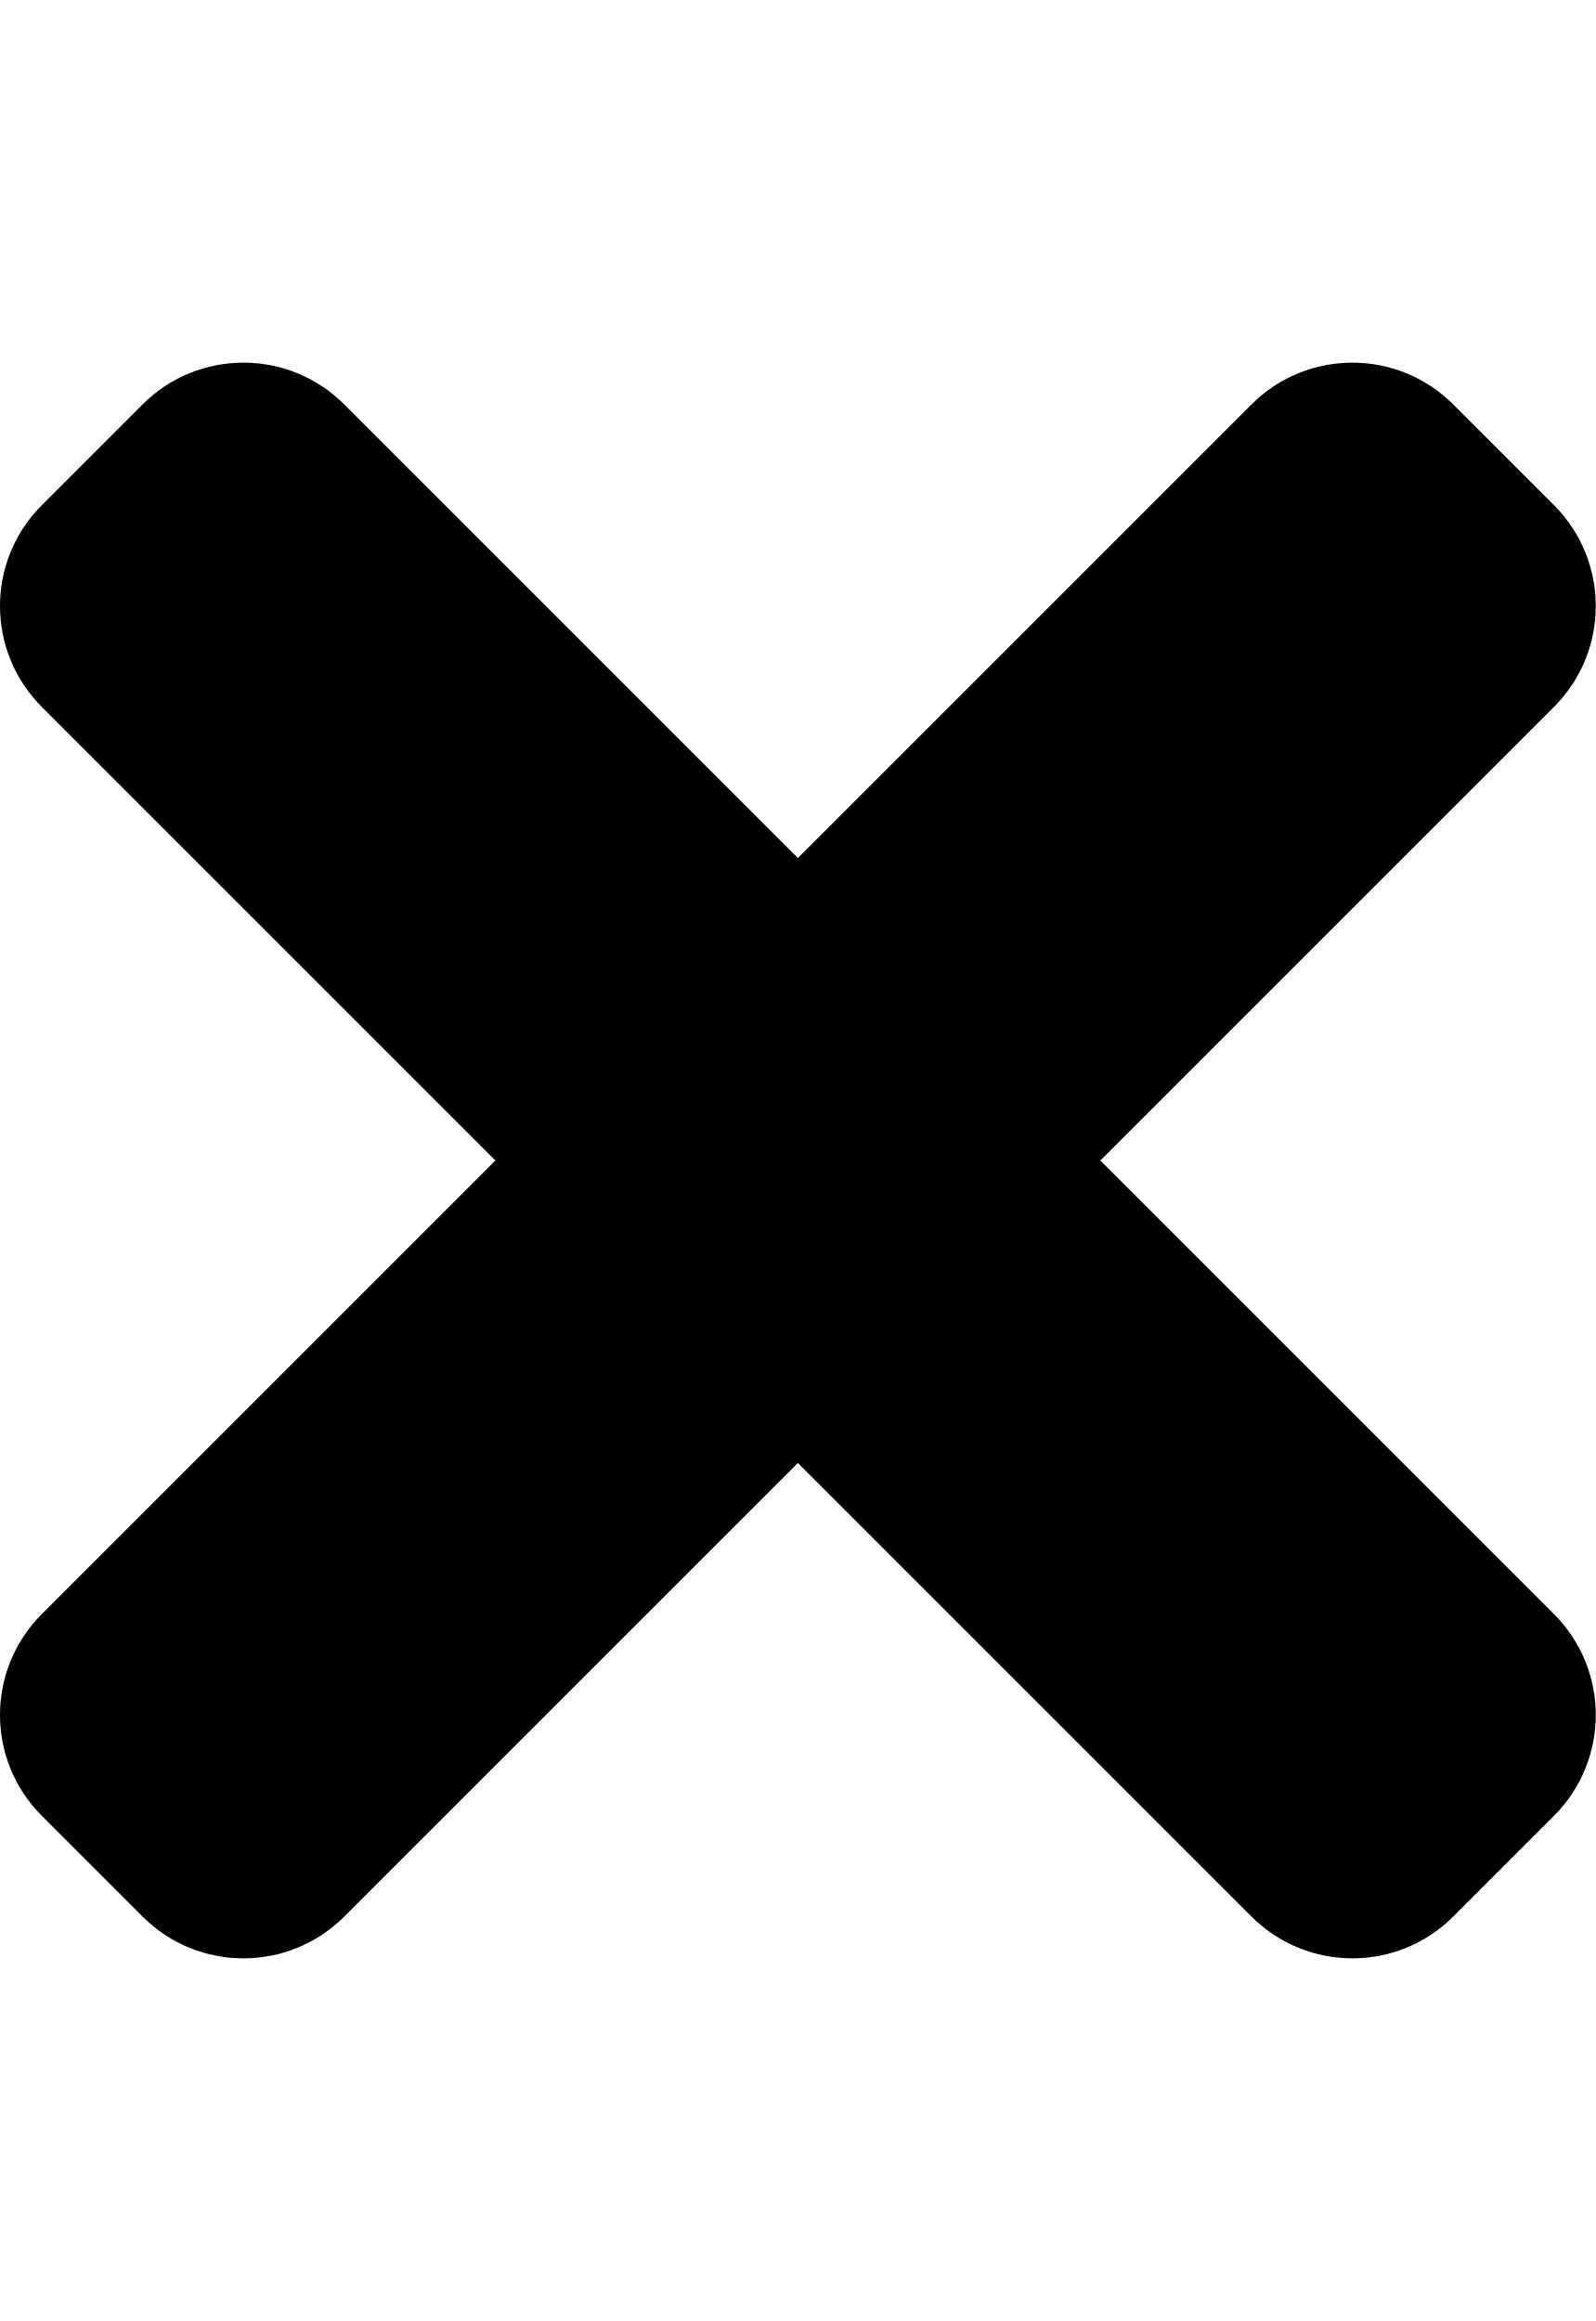
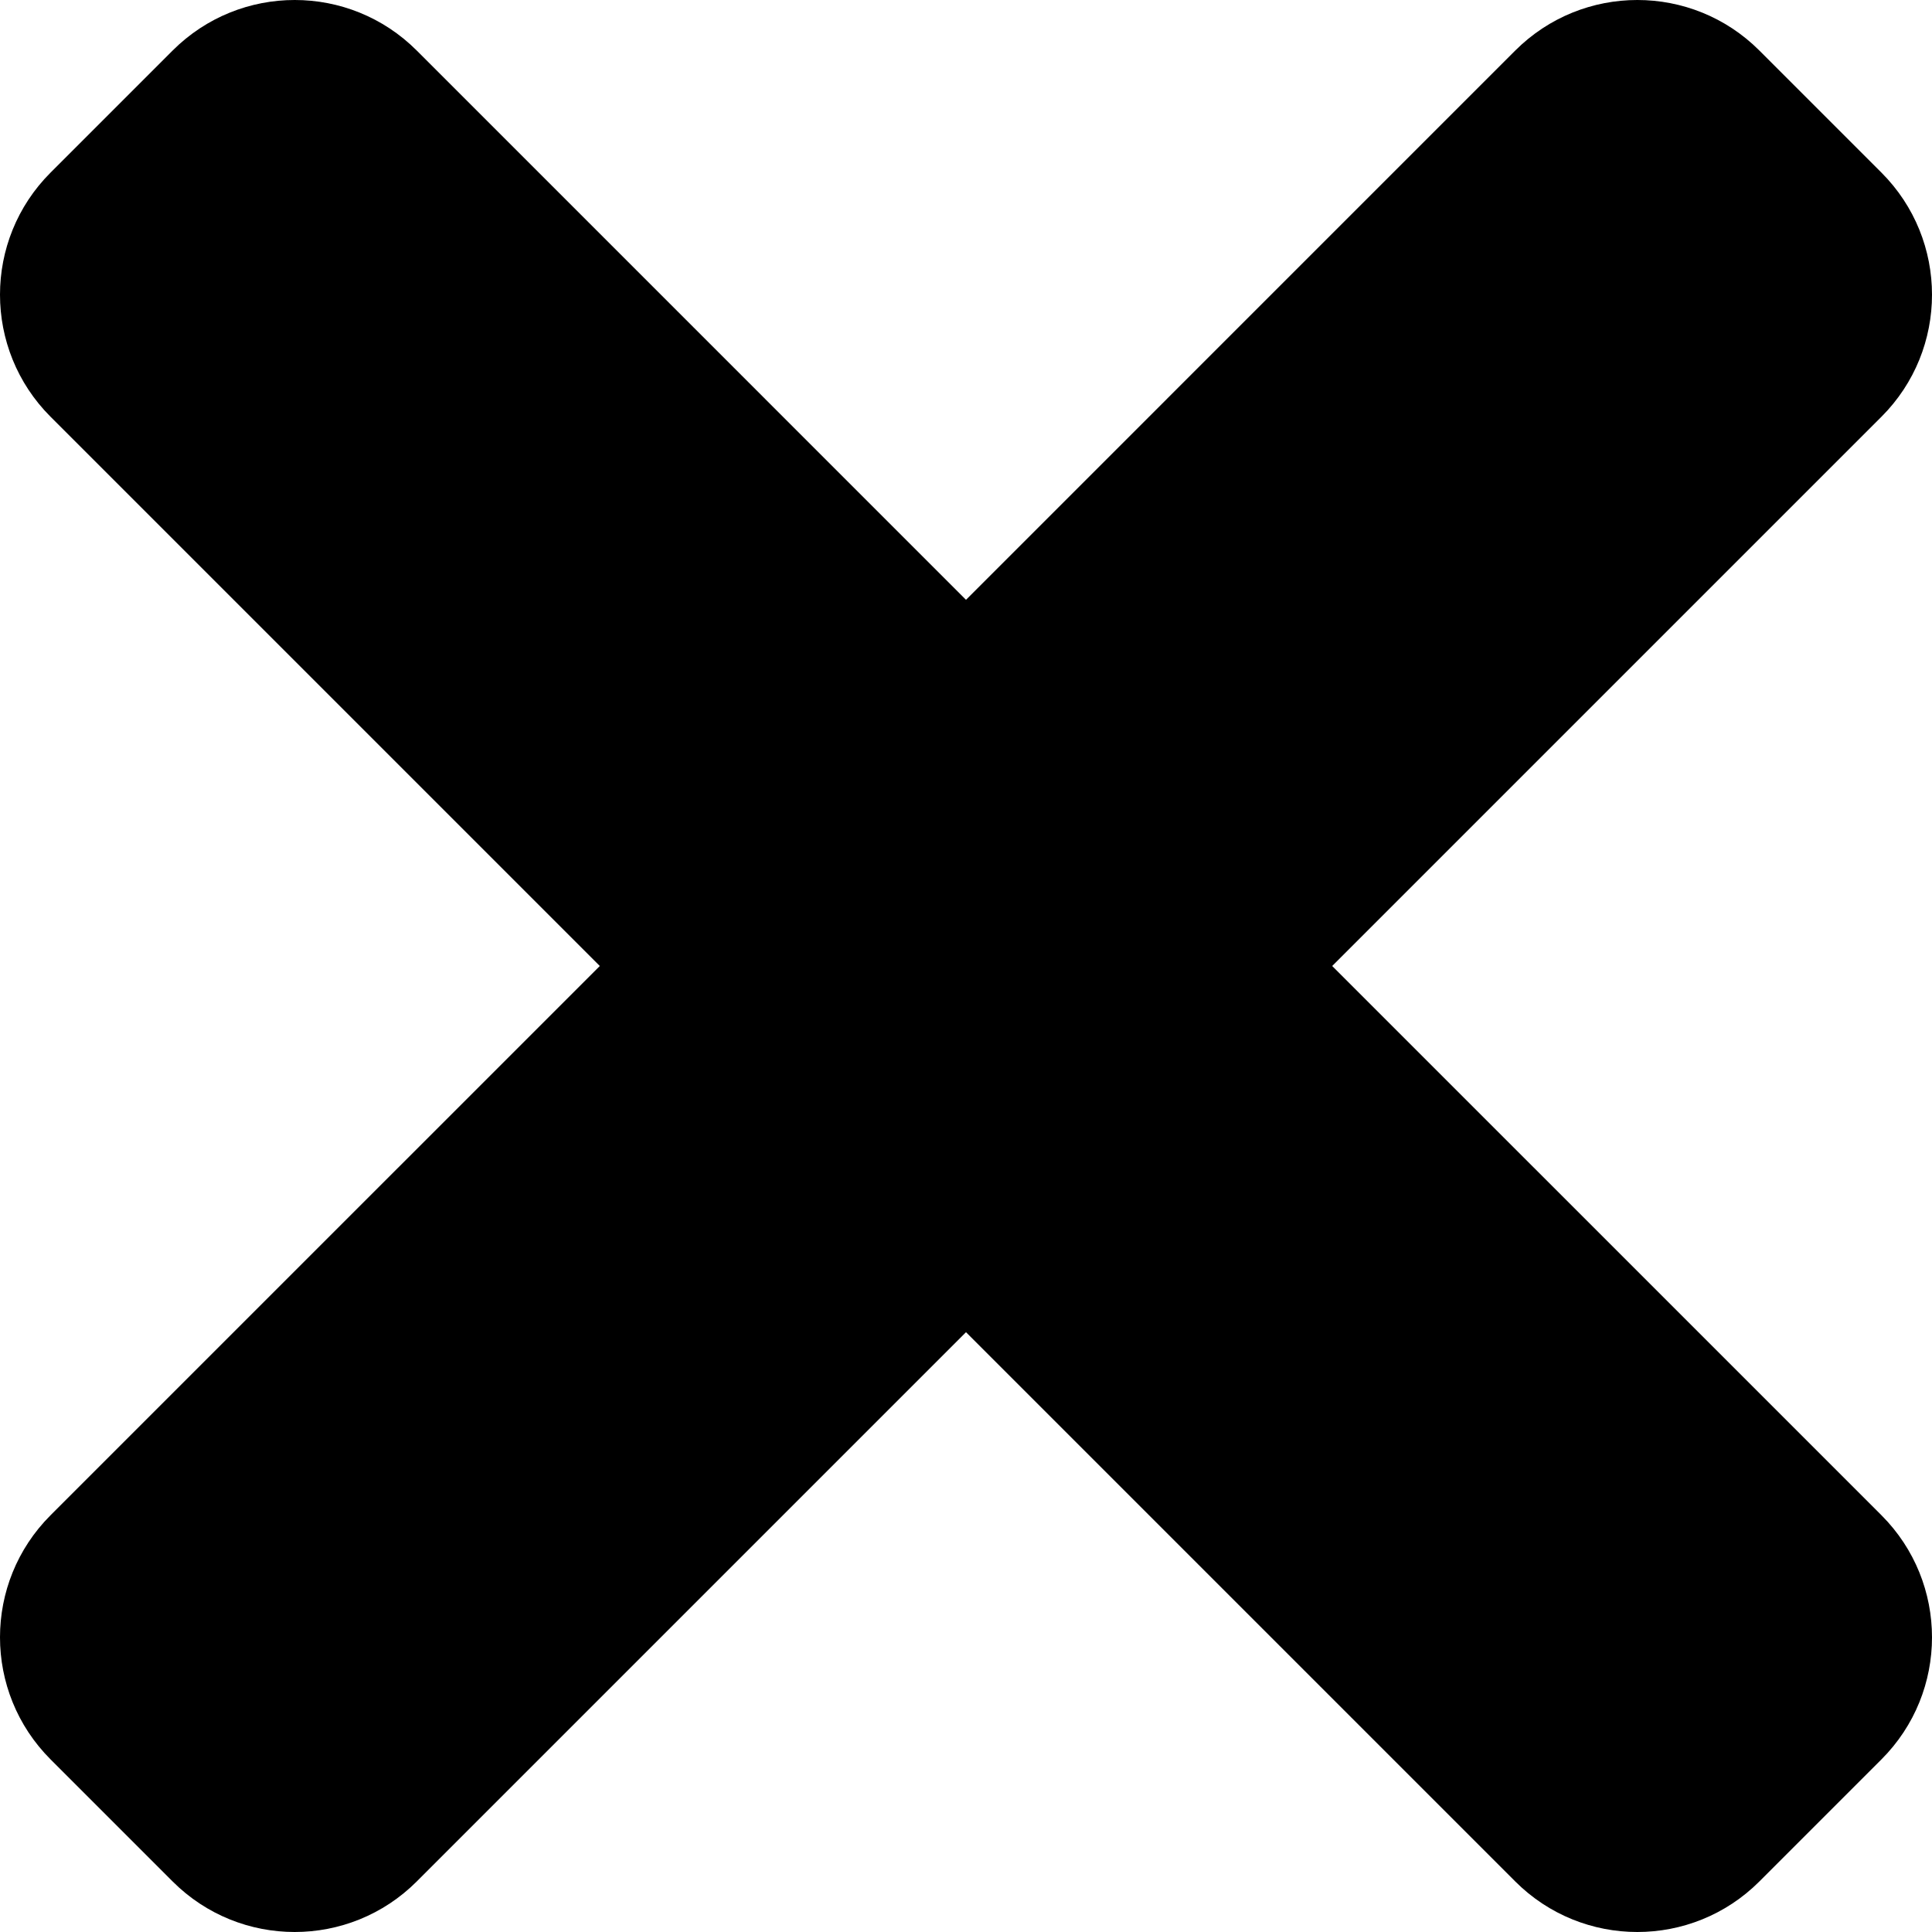
- <svg xmlns="http://www.w3.org/2000/svg" width="352" height="512" class="svg-close" viewBox="0 0 352 512">
+ <svg xmlns="http://www.w3.org/2000/svg" class="close" viewBox="0 80 352 352">
  <path fill="currentColor" d="M242.72 256l100.07-100.07c12.28-12.28 12.28-32.19 0-44.48l-22.24-22.24c-12.28-12.28-32.19-12.28-44.48 0L176 189.28 75.93 89.21c-12.28-12.28-32.19-12.28-44.48 0L9.21 111.45c-12.28 12.28-12.28 32.19 0 44.48L109.28 256 9.21 356.07c-12.28 12.28-12.28 32.19 0 44.48l22.24 22.24c12.28 12.28 32.2 12.28 44.48 0L176 322.72l100.07 100.07c12.28 12.28 32.2 12.28 44.48 0l22.24-22.24c12.28-12.28 12.28-32.19 0-44.48L242.72 256z" />
</svg>
